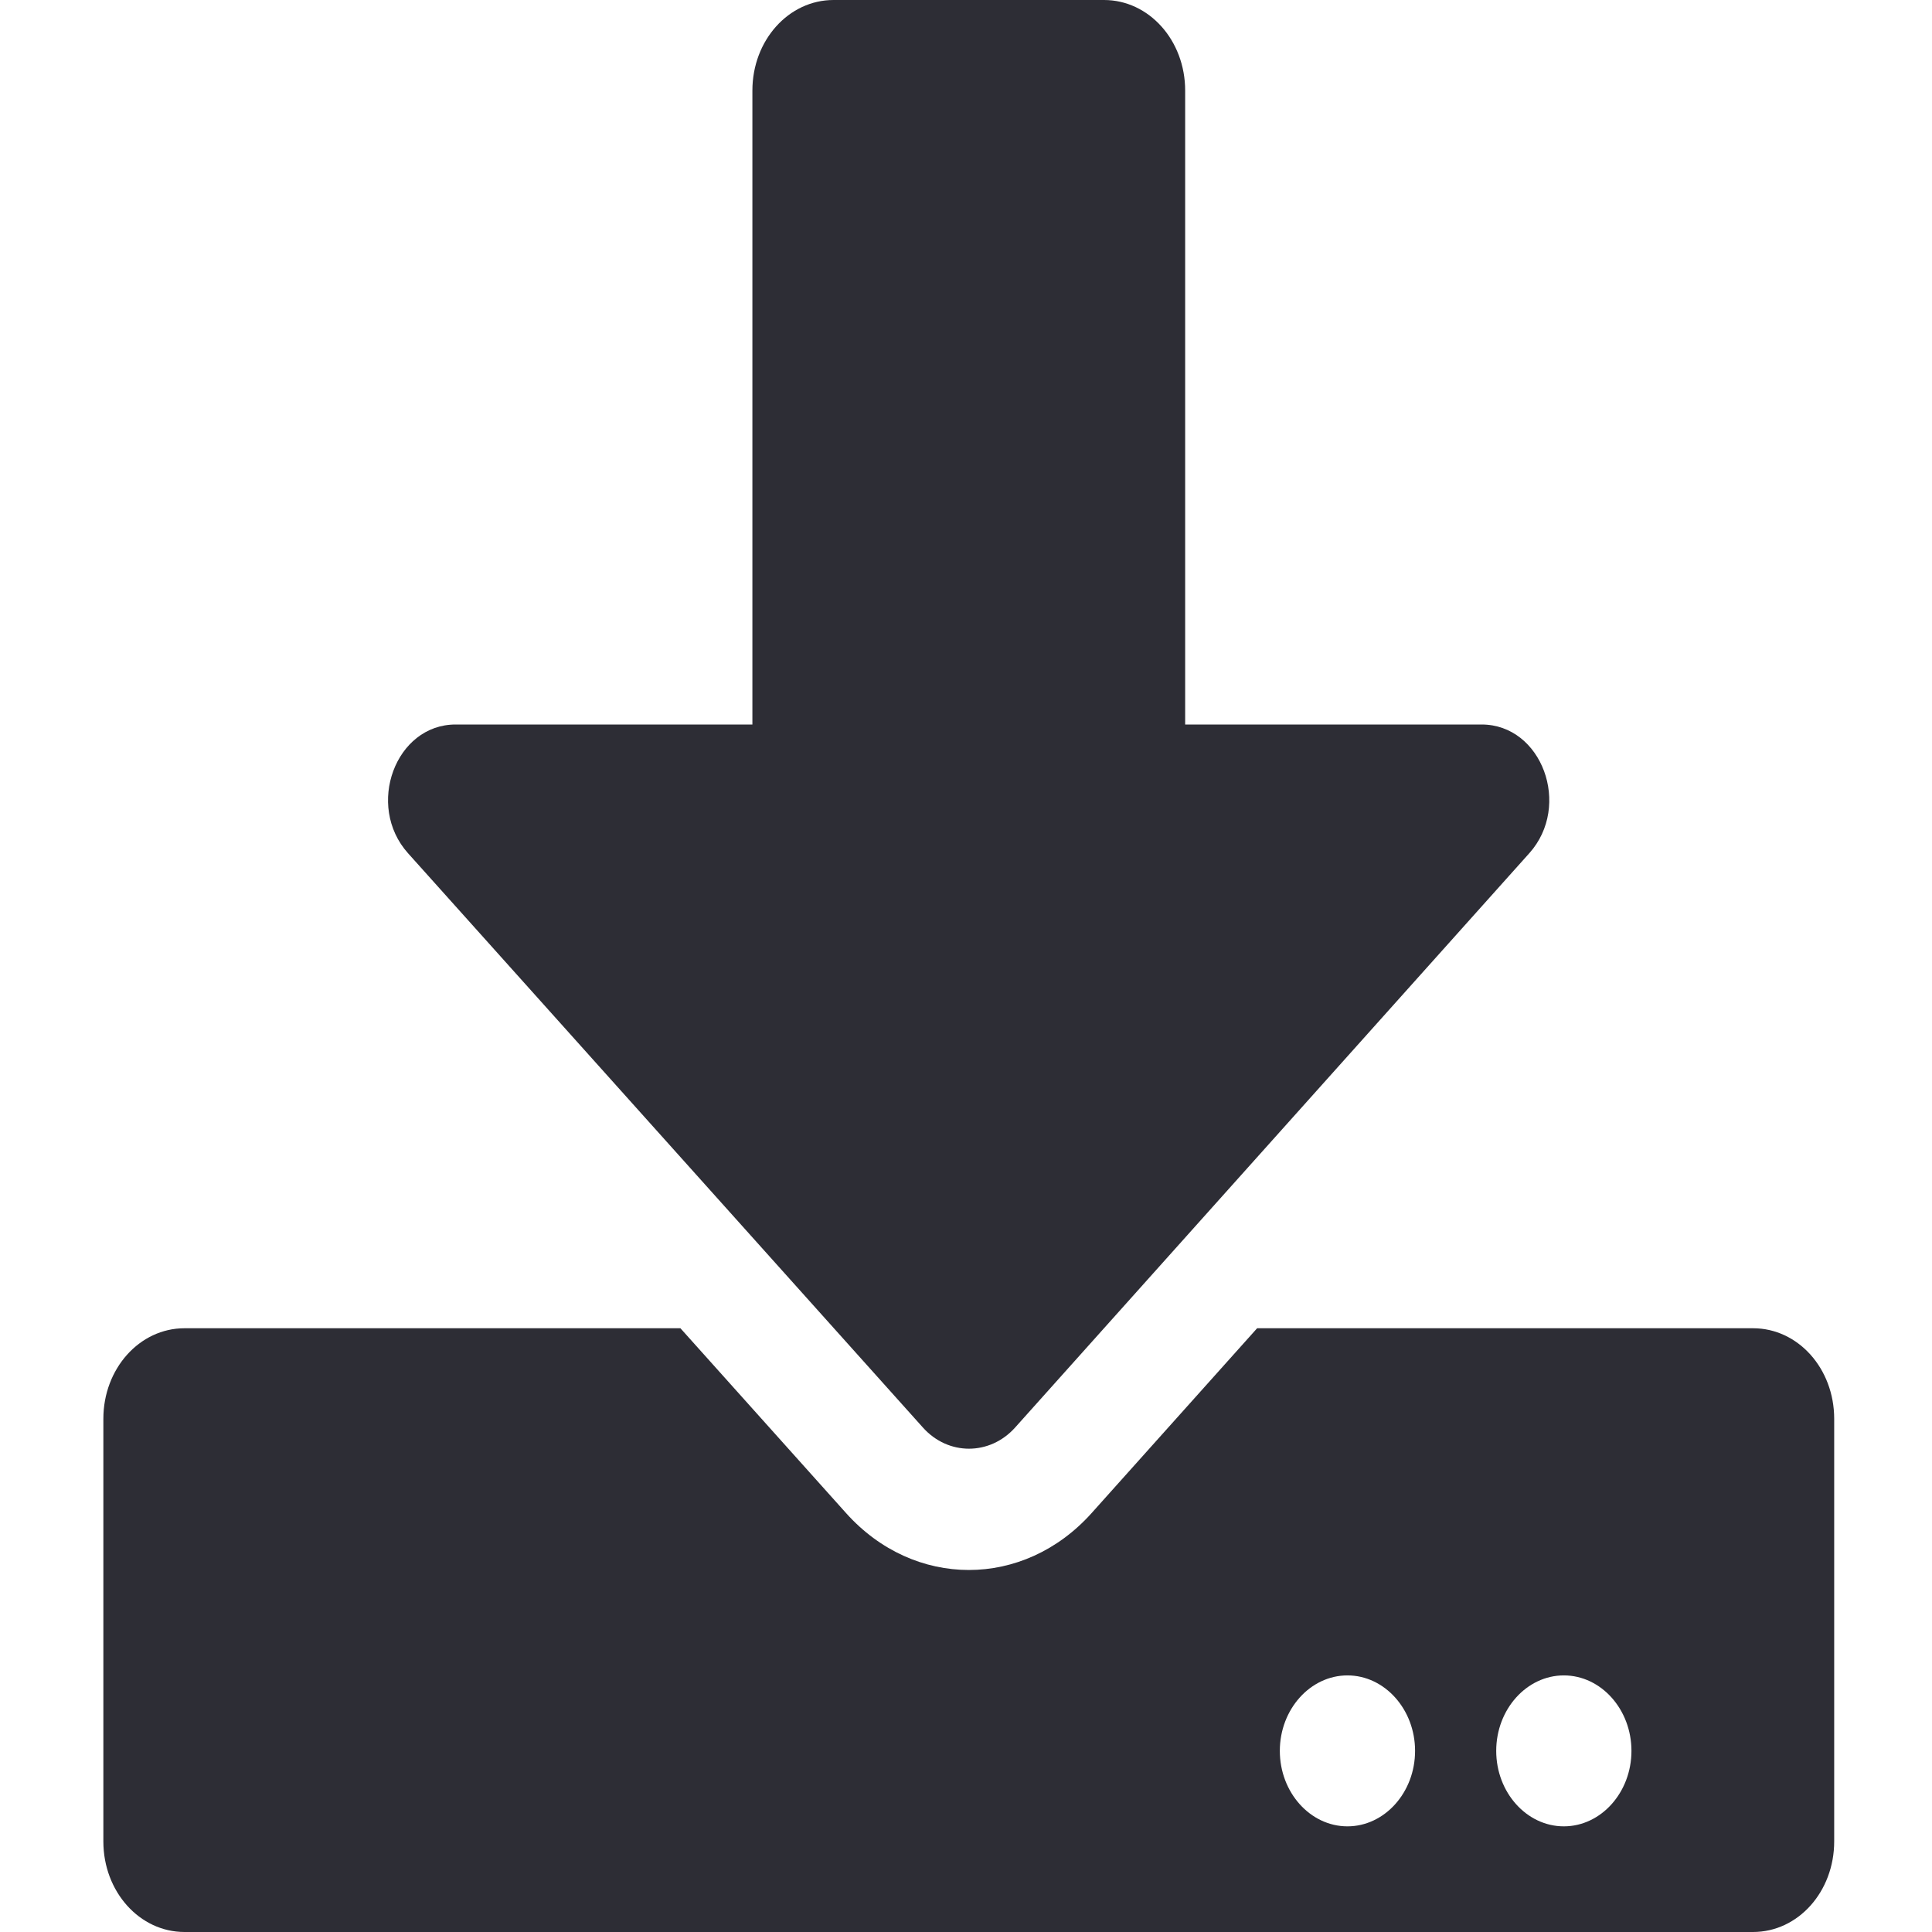
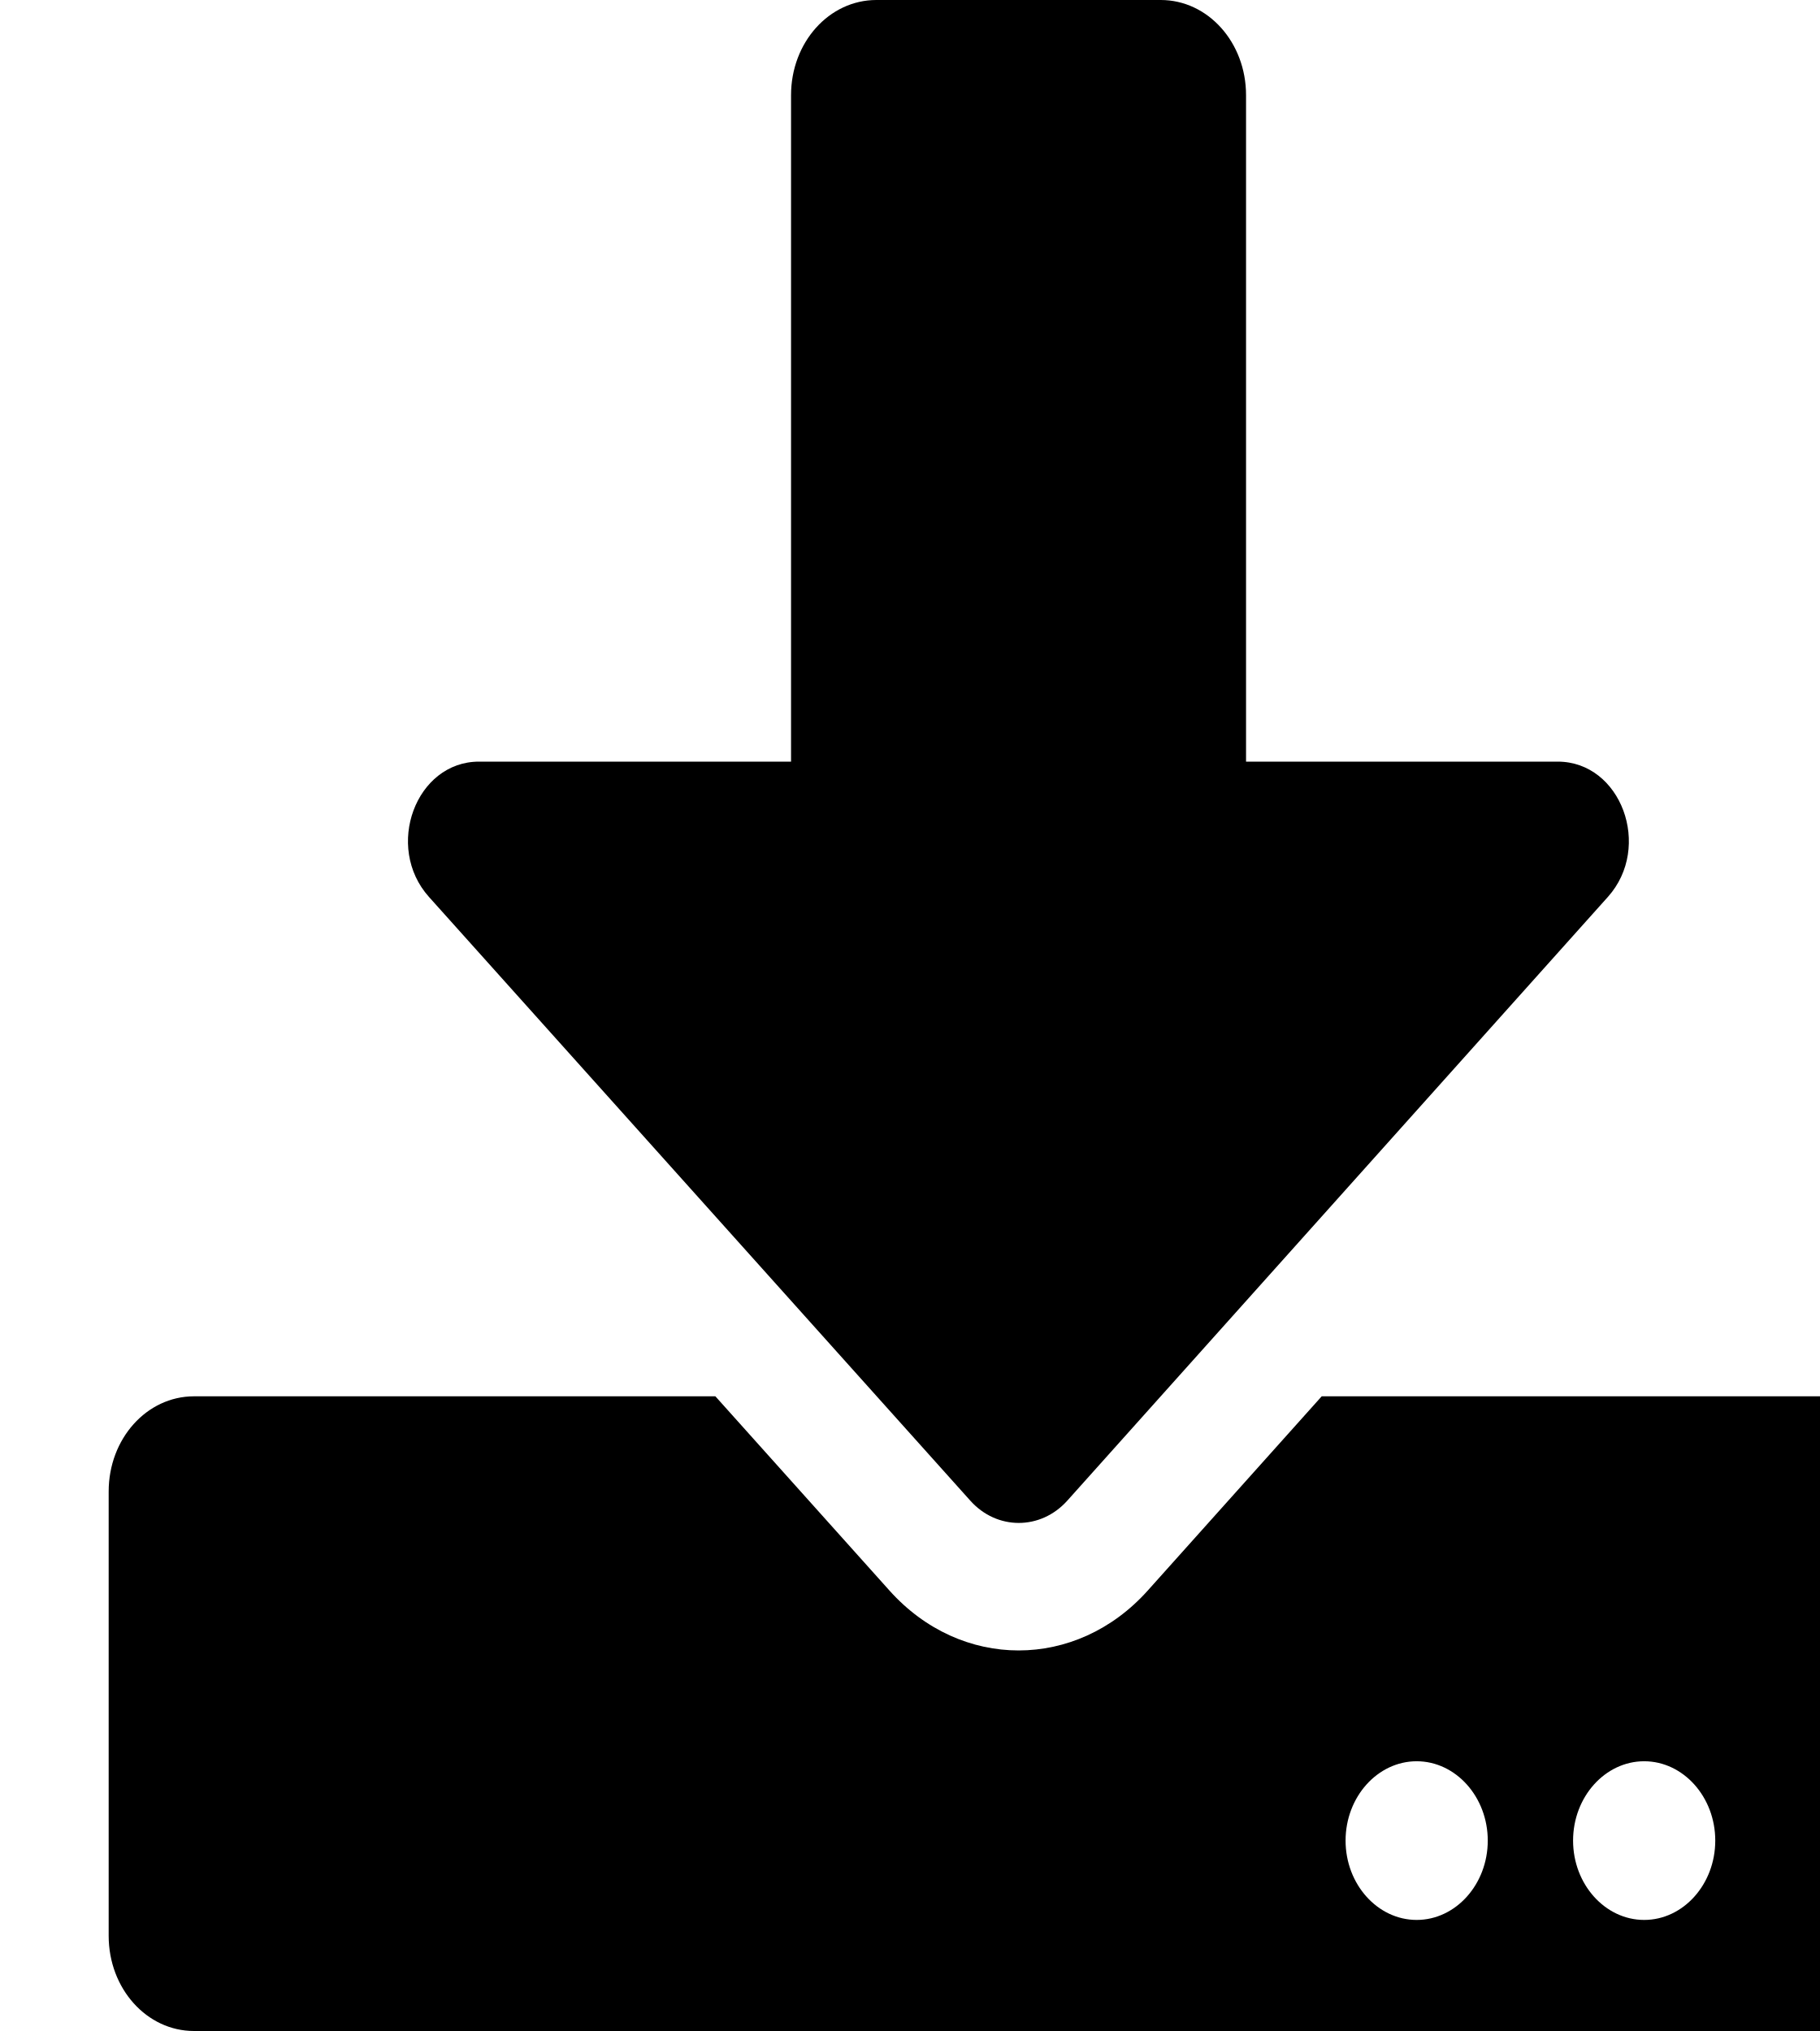
- <svg xmlns="http://www.w3.org/2000/svg" width="16" height="16" viewBox="0 0 16 16" fill="none">
-   <path d="M6.903 0H9.143C9.515 0 9.815 0.334 9.815 0.75V6H12.27C12.769 6 13.018 6.672 12.665 7.066L8.407 11.822C8.197 12.056 7.852 12.056 7.643 11.822L3.379 7.066C3.026 6.672 3.275 6 3.773 6H6.231V0.75C6.231 0.334 6.531 0 6.903 0ZM15.19 11.75V15.25C15.19 15.666 14.891 16 14.518 16H1.528C1.156 16 0.856 15.666 0.856 15.25V11.75C0.856 11.334 1.156 11 1.528 11H5.635L7.007 12.531C7.57 13.159 8.477 13.159 9.04 12.531L10.411 11H14.518C14.891 11 15.19 11.334 15.19 11.75ZM11.719 14.5C11.719 14.156 11.467 13.875 11.159 13.875C10.851 13.875 10.599 14.156 10.599 14.5C10.599 14.844 10.851 15.125 11.159 15.125C11.467 15.125 11.719 14.844 11.719 14.5ZM13.511 14.5C13.511 14.156 13.259 13.875 12.951 13.875C12.643 13.875 12.391 14.156 12.391 14.5C12.391 14.844 12.643 15.125 12.951 15.125C13.259 15.125 13.511 14.844 13.511 14.5Z" fill="#2D2D35" />
+ <svg xmlns="http://www.w3.org/2000/svg" class="download">
+   <path d="M6.903 0H9.143C9.515 0 9.815 0.334 9.815 0.75V6H12.27C12.769 6 13.018 6.672 12.665 7.066L8.407 11.822C8.197 12.056 7.852 12.056 7.643 11.822L3.379 7.066C3.026 6.672 3.275 6 3.773 6H6.231V0.75C6.231 0.334 6.531 0 6.903 0ZM15.19 11.75V15.25C15.19 15.666 14.891 16 14.518 16H1.528C1.156 16 0.856 15.666 0.856 15.25V11.75C0.856 11.334 1.156 11 1.528 11H5.635L7.007 12.531C7.57 13.159 8.477 13.159 9.04 12.531L10.411 11H14.518C14.891 11 15.19 11.334 15.19 11.75ZM11.719 14.5C11.719 14.156 11.467 13.875 11.159 13.875C10.851 13.875 10.599 14.156 10.599 14.5C10.599 14.844 10.851 15.125 11.159 15.125C11.467 15.125 11.719 14.844 11.719 14.5ZM13.511 14.5C13.511 14.156 13.259 13.875 12.951 13.875C12.643 13.875 12.391 14.156 12.391 14.5C12.391 14.844 12.643 15.125 12.951 15.125C13.259 15.125 13.511 14.844 13.511 14.5Z" />
</svg>
